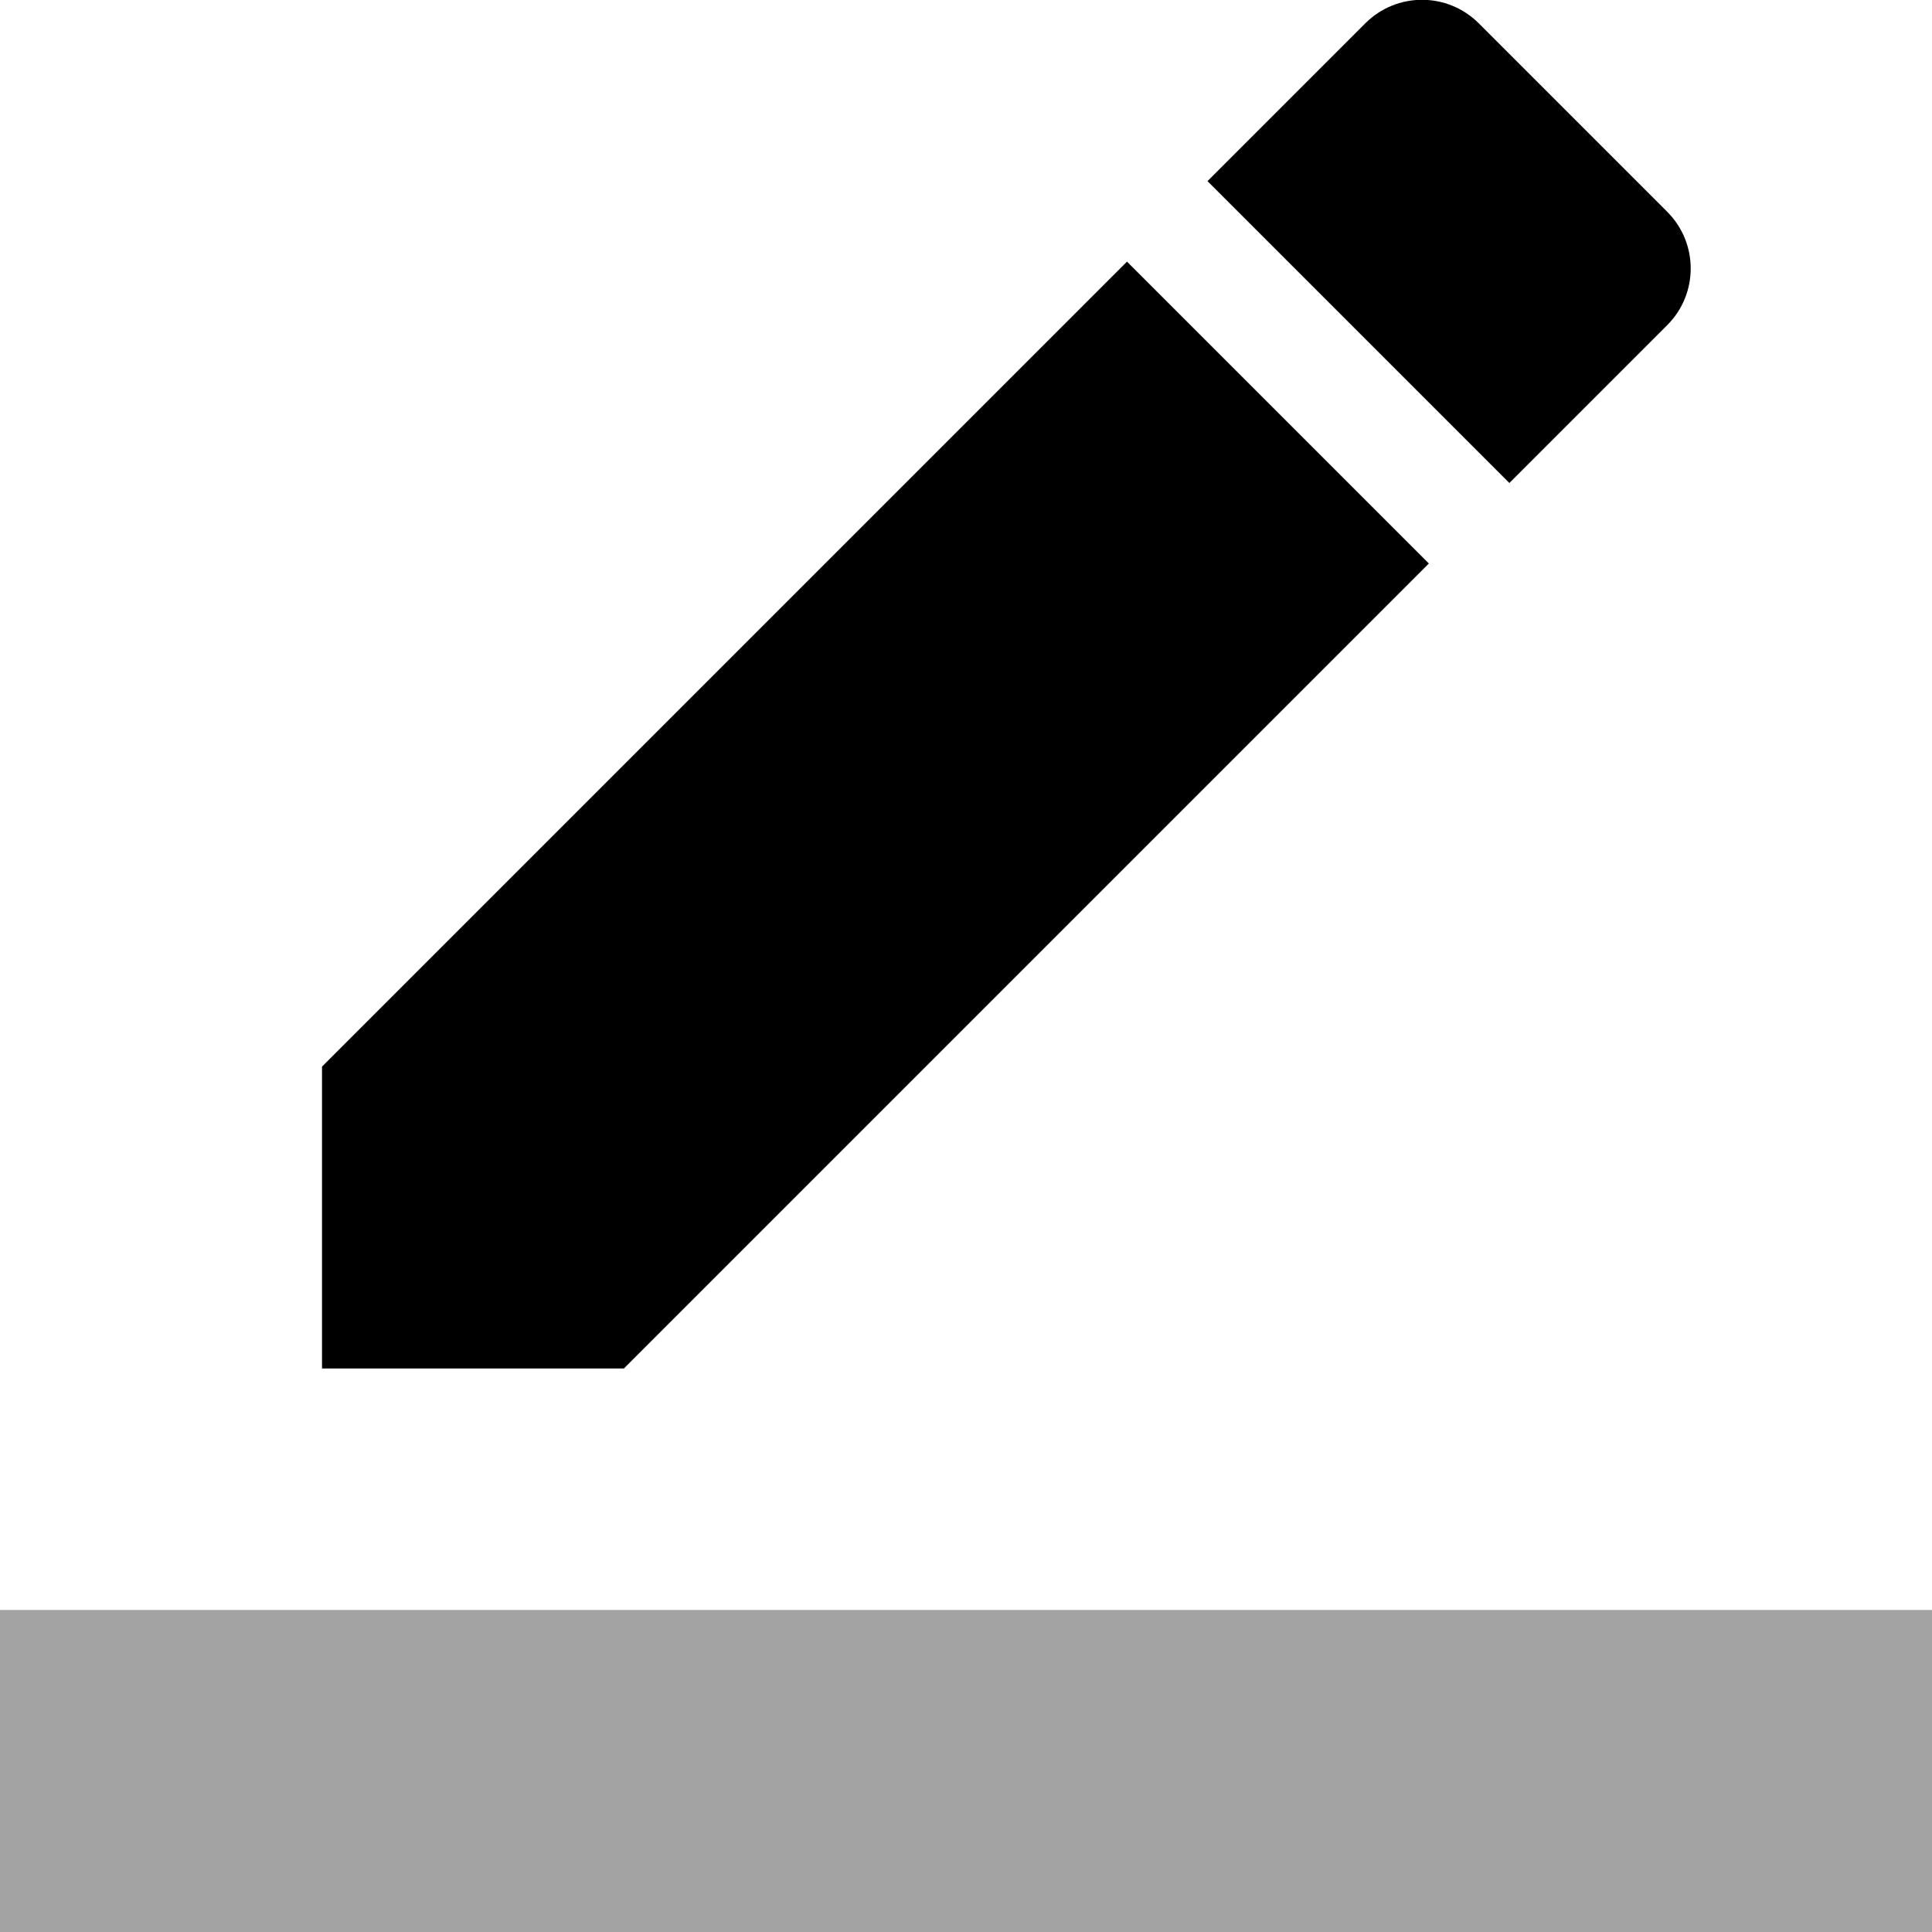
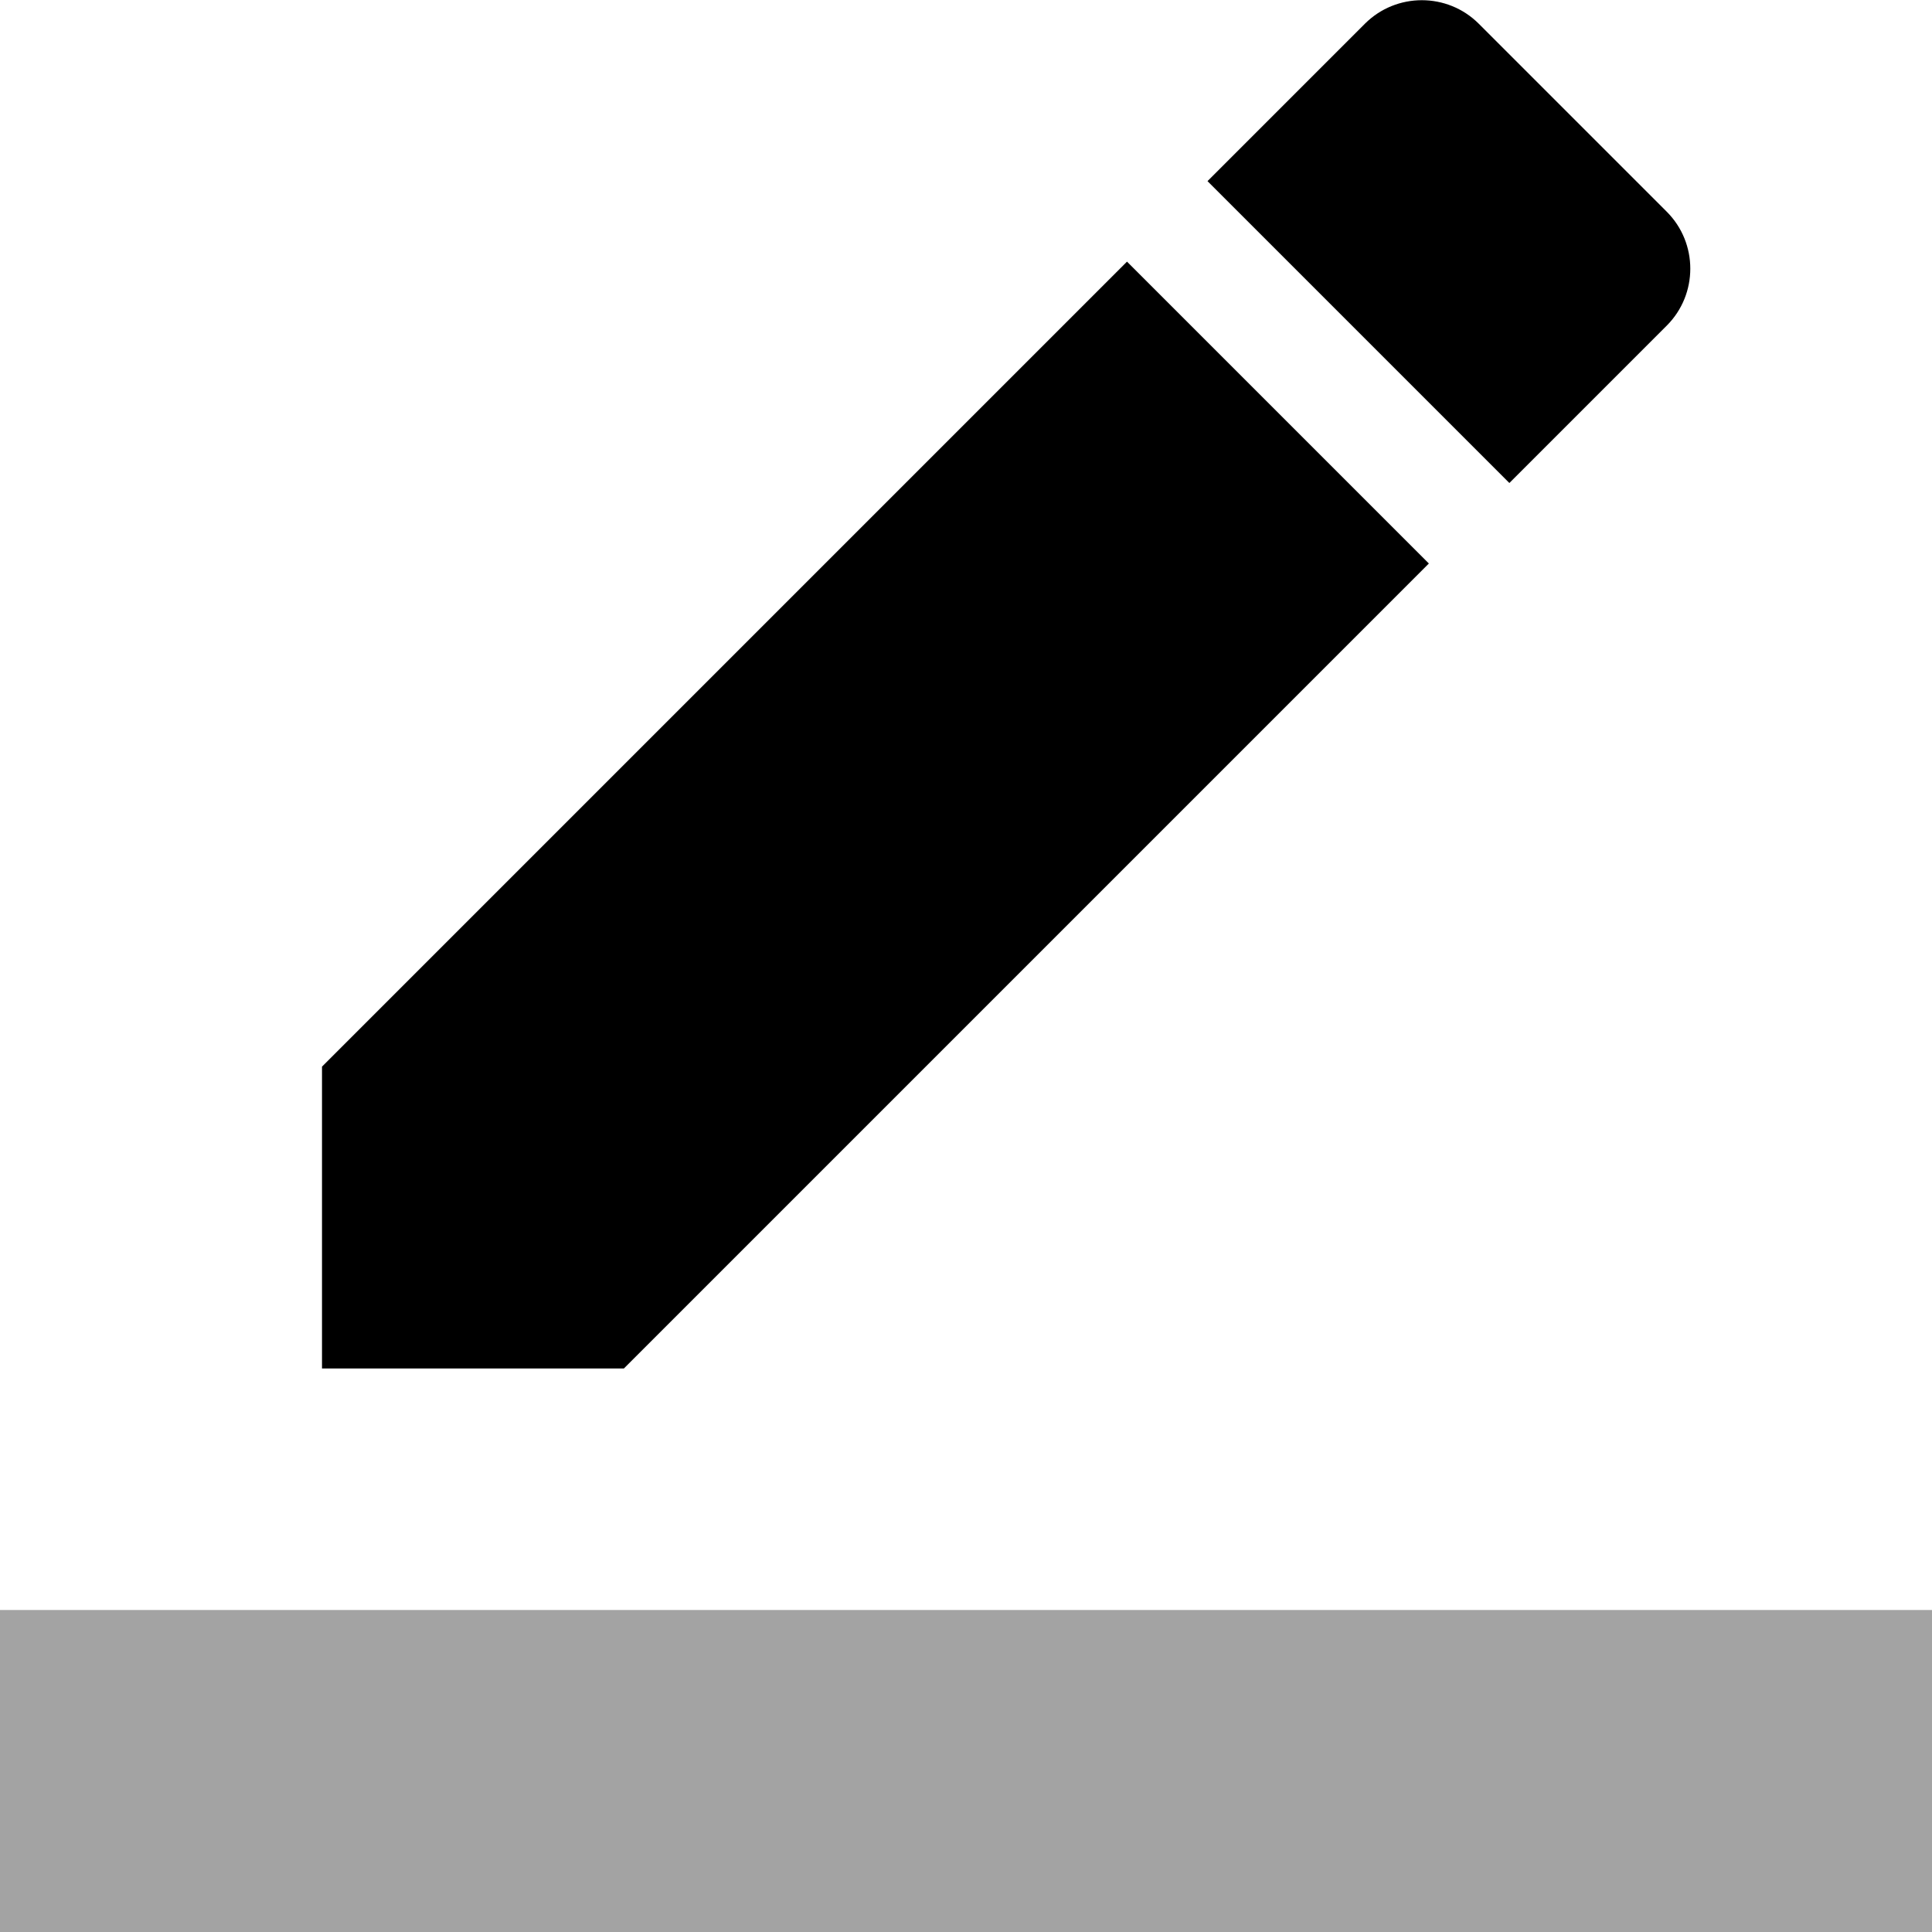
- <svg xmlns="http://www.w3.org/2000/svg" width="24" height="24" viewBox="0 0 24 24">
-   <path d="M17.75 7l-3.75-3.75-10 10v3.75h3.75l10-10zm2.96-2.96c.39-.39.39-1.02 0-1.41l-2.34-2.34c-.39-.39-1.02-.39-1.41 0l-1.96 1.96 3.75 3.75 1.96-1.96z" />
-   <path d="M0 0h24v24h-24z" fill="none" />
-   <path fill-opacity=".36" d="M0 20h24v4h-24z" />
+ <svg xmlns="http://www.w3.org/2000/svg" width="48" height="48" viewBox="0 0 48 48">
+   <path d="M35.5 14L28 6.5l-20 20V34h7.5l20-20zm5.91-5.91c.78-.78.78-2.05 0-2.83L36.74.59c-.78-.78-2.05-.78-2.83 0L30 4.5l7.5 7.5 3.91-3.91z" />
+   <path fill-opacity=".36" d="M0 40h48v8H0z" />
</svg>
